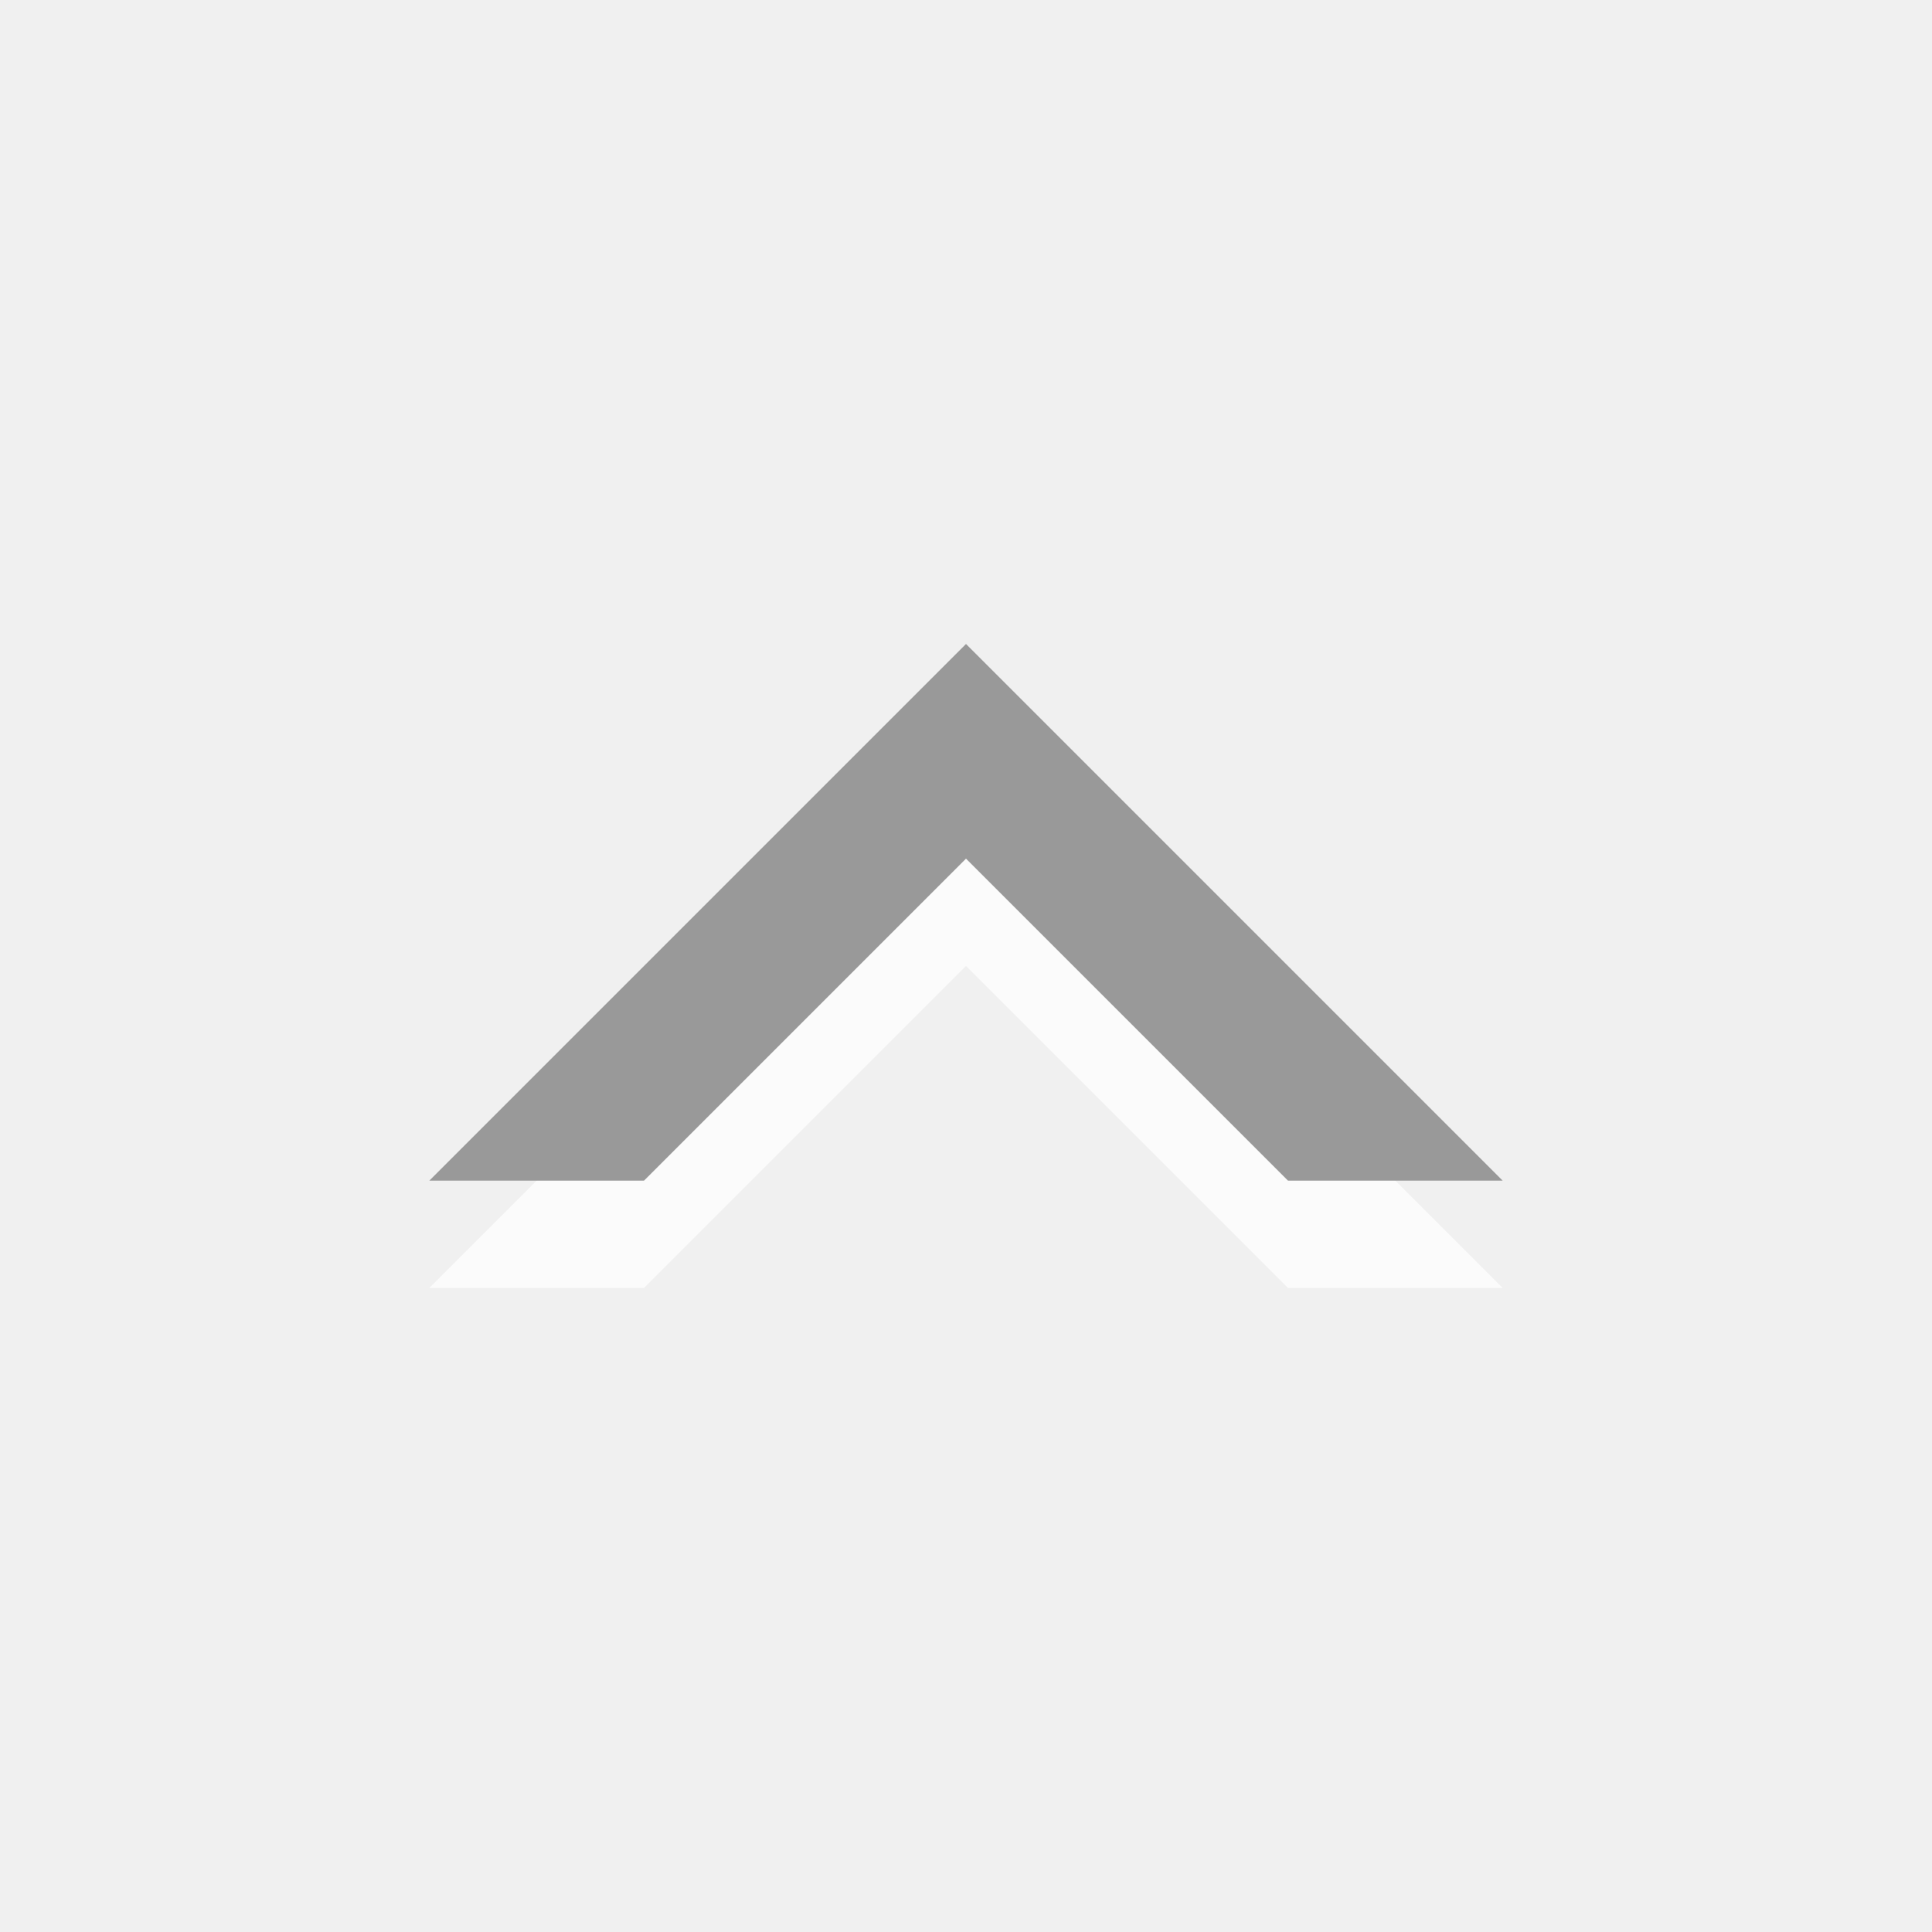
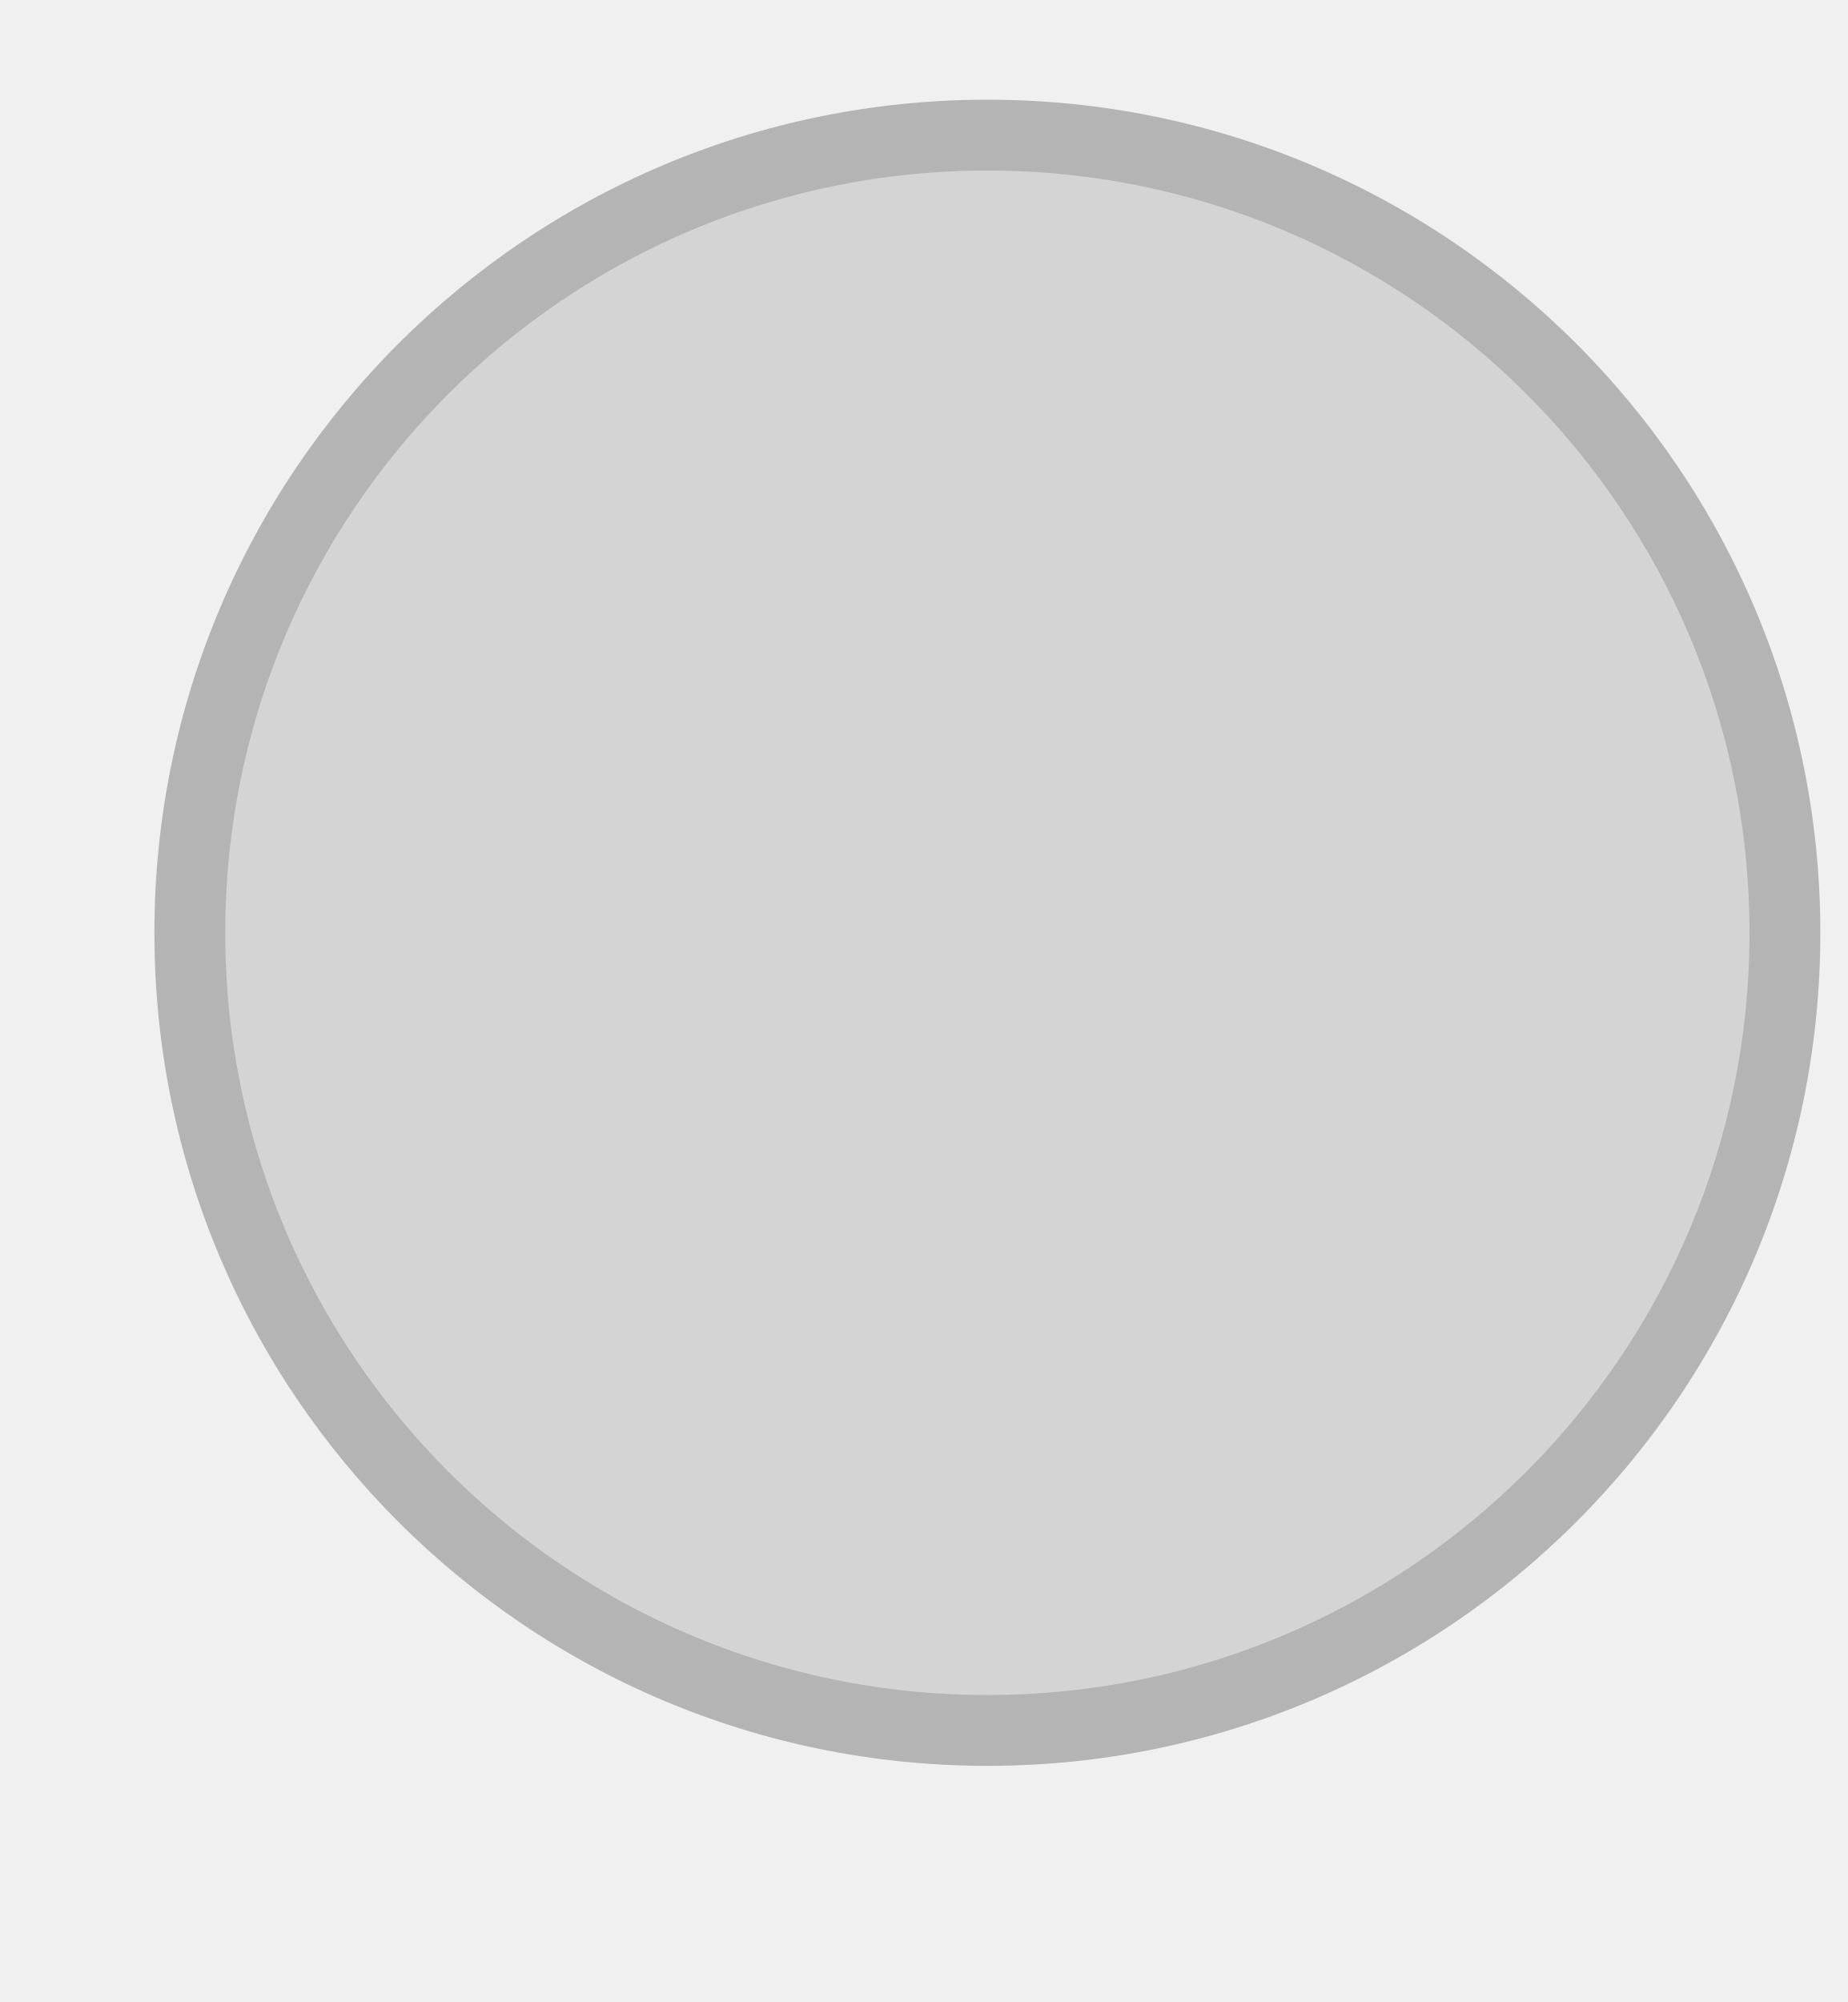
- <svg xmlns="http://www.w3.org/2000/svg" width="18" height="18" id="svg3859" version="1.1">
-   <defs id="defs3861" />
-   <g id="layer1" transform="translate(0,2)">
-     <g transform="translate(-239,-989.3622)" id="g3835">
-       <path id="path3039" d="m 243,999.362 4,-4 0,0 1,-1 0,0 0,0 1,1 0,0 4,4 -2,0 -3,-3 -3,3 z" style="fill:#ffffff;fill-opacity:0.729;stroke:none" />
-       <path style="fill:#999999;fill-opacity:1;stroke:none" d="m 243,998.362 4,-4 0,0 1,-1 0,0 0,0 1,1 0,0 4,4 -2,0 -3,-3 -3,3 z" id="path3041" />
+ <svg xmlns="http://www.w3.org/2000/svg" width="12" height="13" id="svg2" version="1.1">
+   <defs id="defs4" />
+   <g id="layer1" transform="translate(-671.1429,-651.5765)">
+     <g transform="matrix(0.1265625,0,0,-0.1265625,672.0709,663.0964)" id="g4090">
+       <g transform="scale(0.1,0.1)" id="g4092">
+         <g transform="matrix(10,0,0,10,3.128401,-0.3630997)" id="g4195">
+           <g transform="scale(0.1,0.1)" id="g4197">
+             <path id="path4199" style="fill:#b4b4b4;fill-opacity:1;fill-rule:evenodd;stroke:none" d="m 430.199,4.57 c 236.063,0 427.43,191.364 427.43,427.43 0,236.059 -191.367,427.426 -427.43,427.426 C 194.137,859.426 2.77,668.059 2.77,432 2.77,195.934 194.137,4.57 430.199,4.57" />
+             <path id="path4201" style="fill:#d4d4d4;fill-opacity:1;fill-rule:evenodd;stroke:none" d="m 430.199,40.922 c 215.985,0 391.078,175.09 391.078,391.078 0,215.98 -175.093,391.074 -391.078,391.074 C 214.215,823.074 39.121,647.98 39.121,432 39.121,216.012 214.215,40.922 430.199,40.922" />
+           </g>
+         </g>
+       </g>
    </g>
  </g>
</svg>
